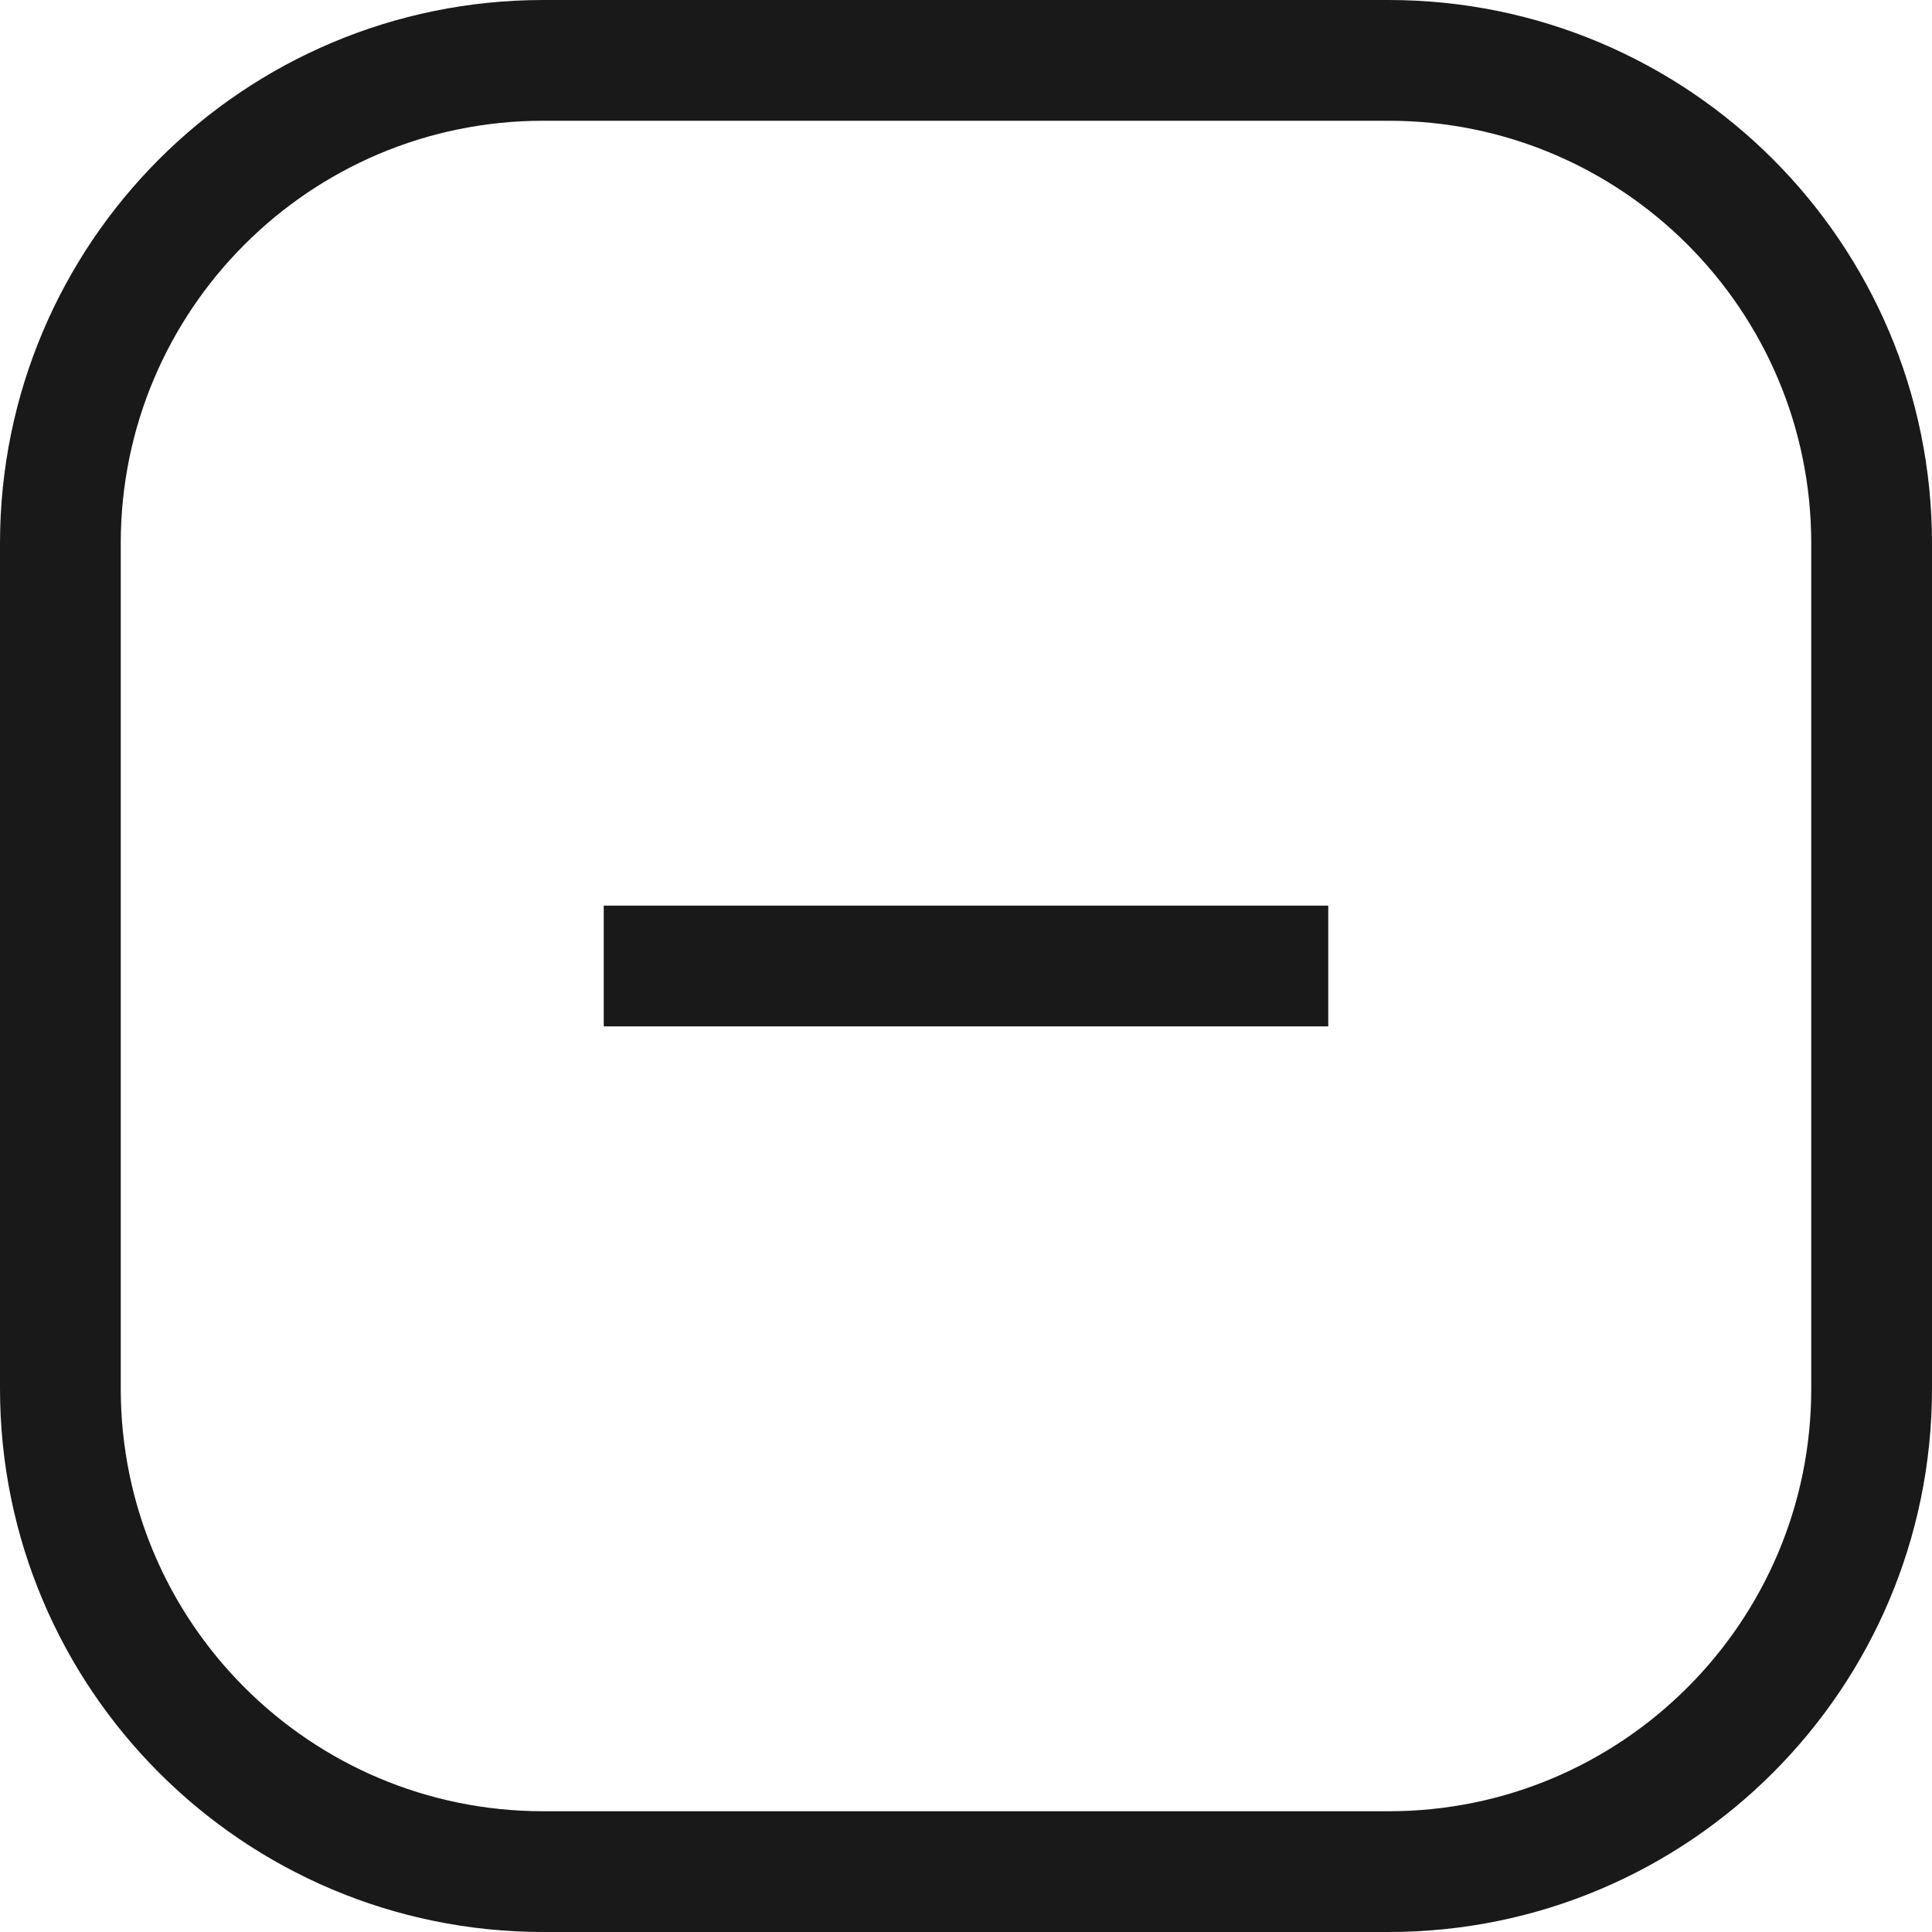
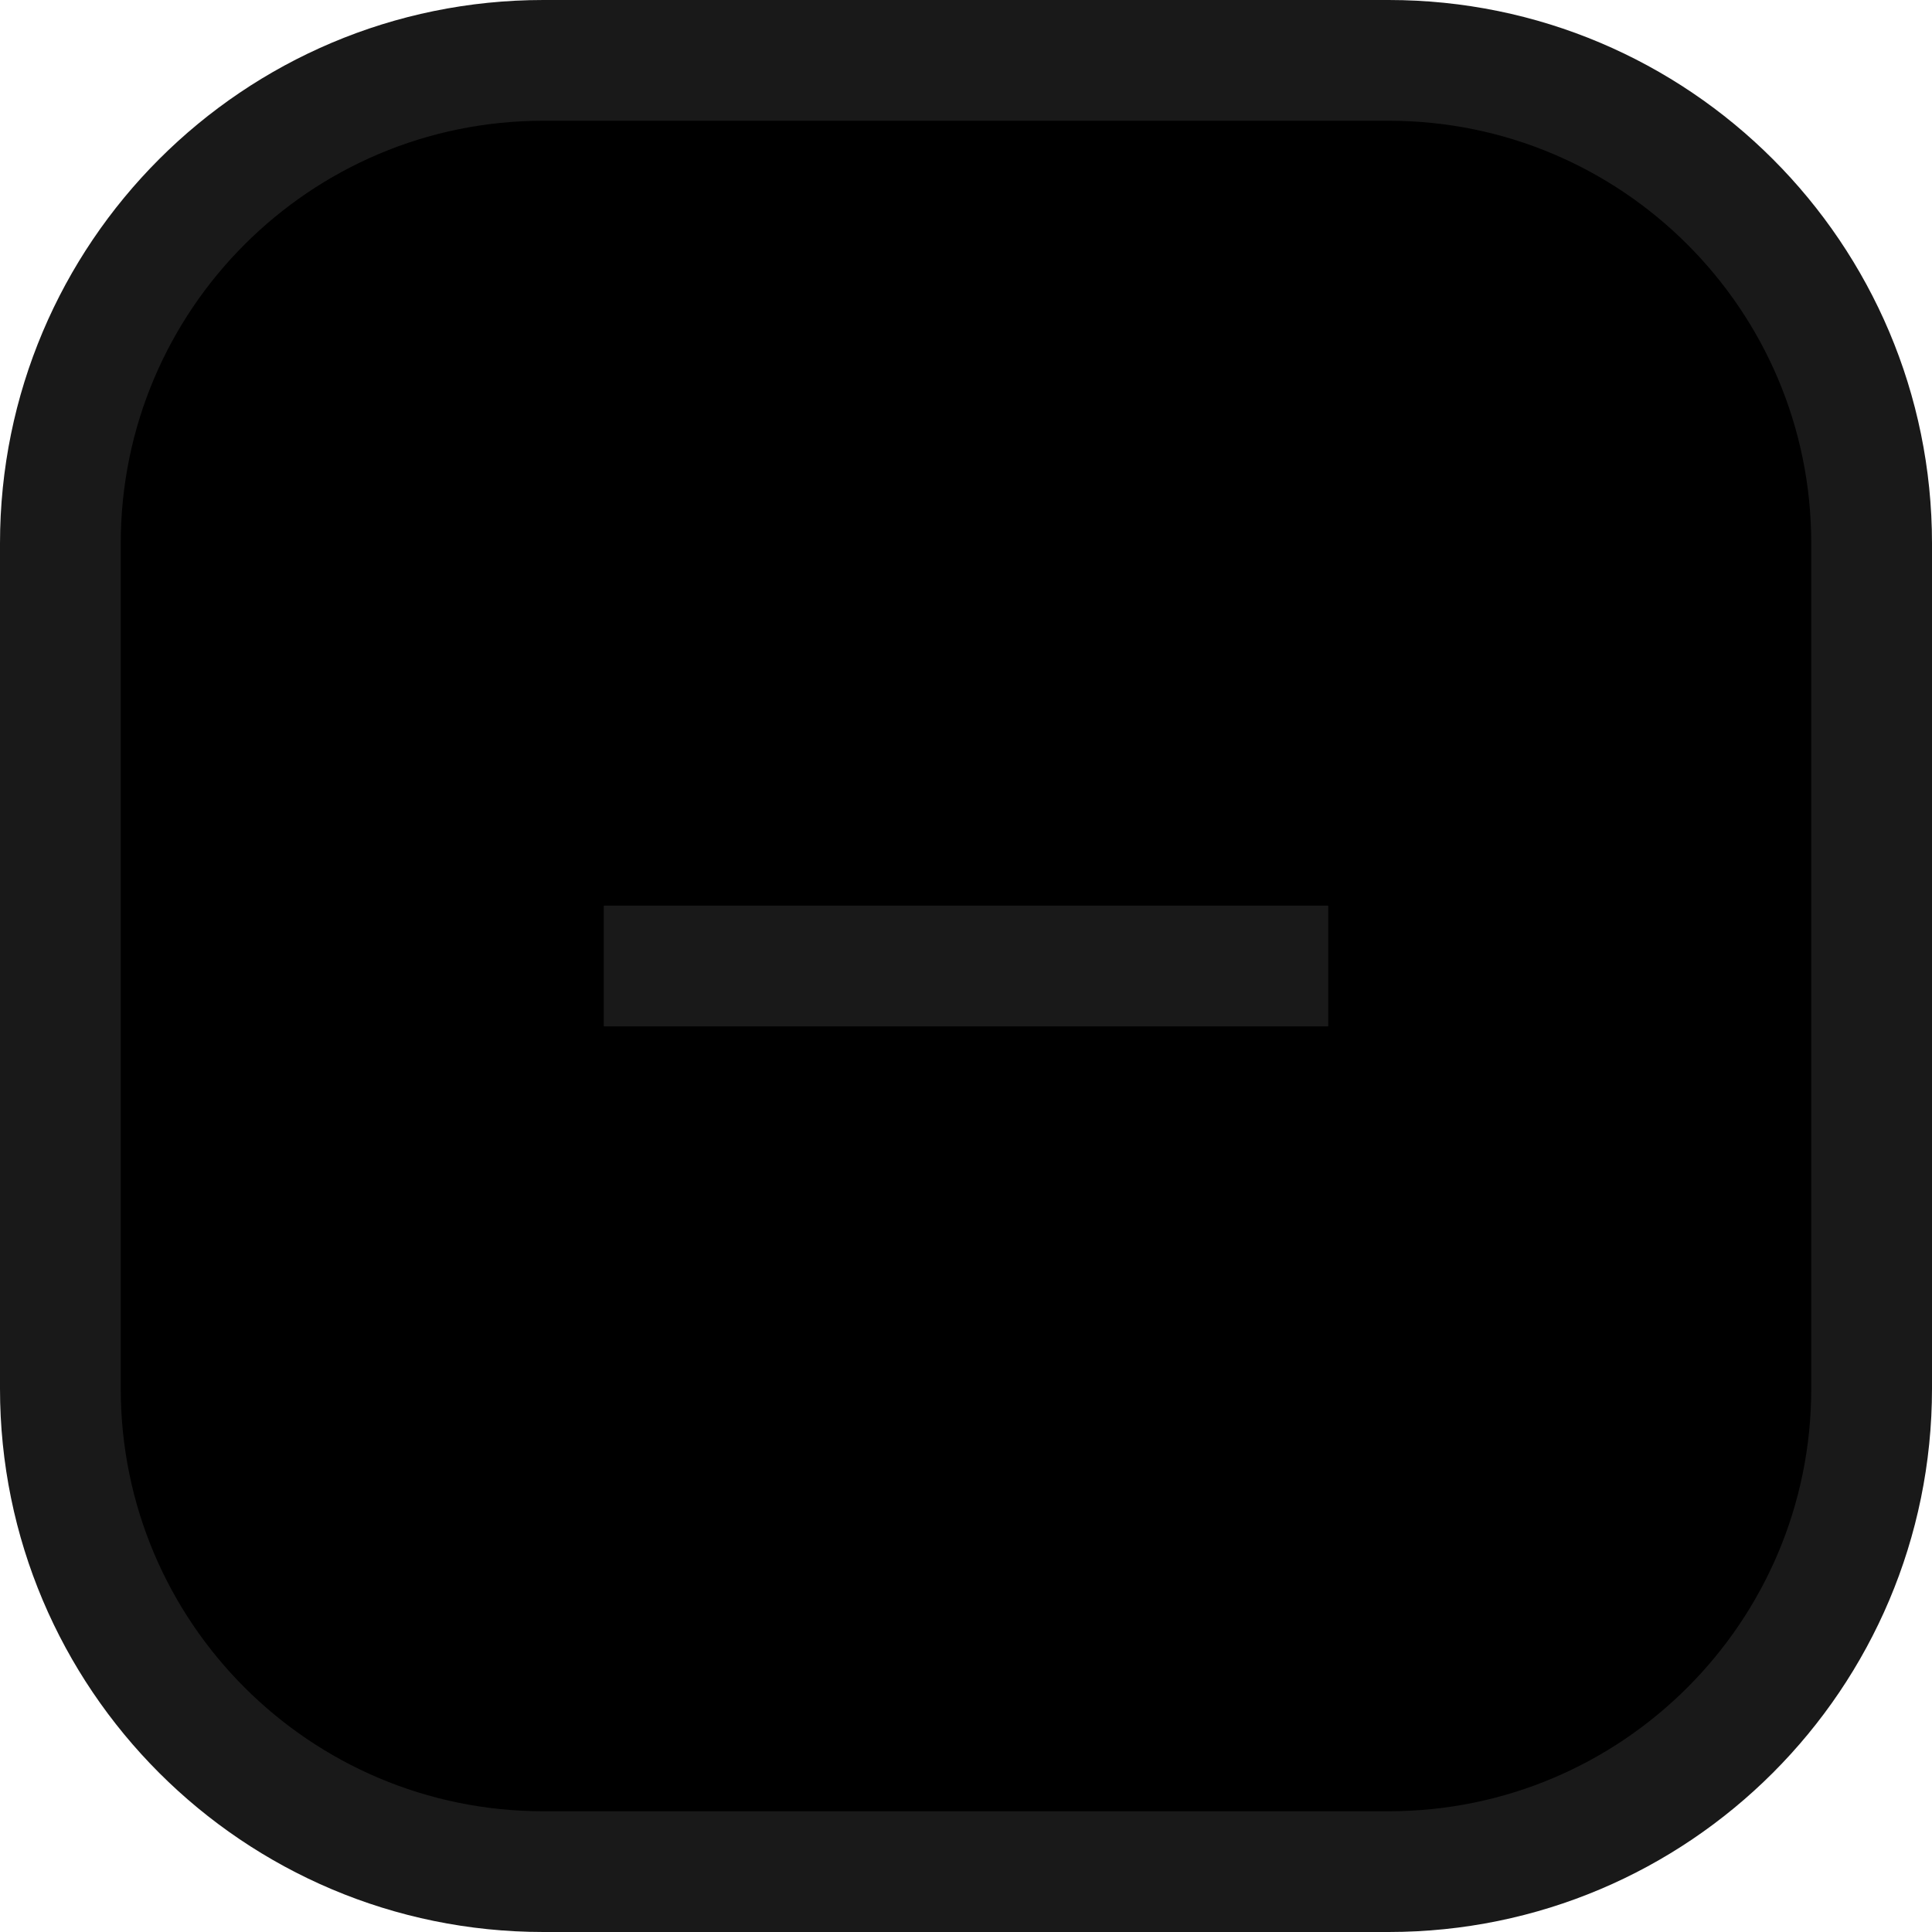
<svg xmlns="http://www.w3.org/2000/svg" viewBox="0 0 16 16" version="1.1">
-   <g id="icon/tree/展开" stroke="none" stroke-width="1" fill="none" fill-rule="evenodd">
+   <g id="icon/tree/展开" stroke="none" stroke-width="1" fill-rule="evenodd">
    <rect id="矩形" stroke="#191919" x="0.5" y="0.5" width="15" height="15" rx="4" />
    <line x1="5" y1="8" x2="11" y2="8" id="路径-5" stroke="#191919" />
  </g>
</svg>
